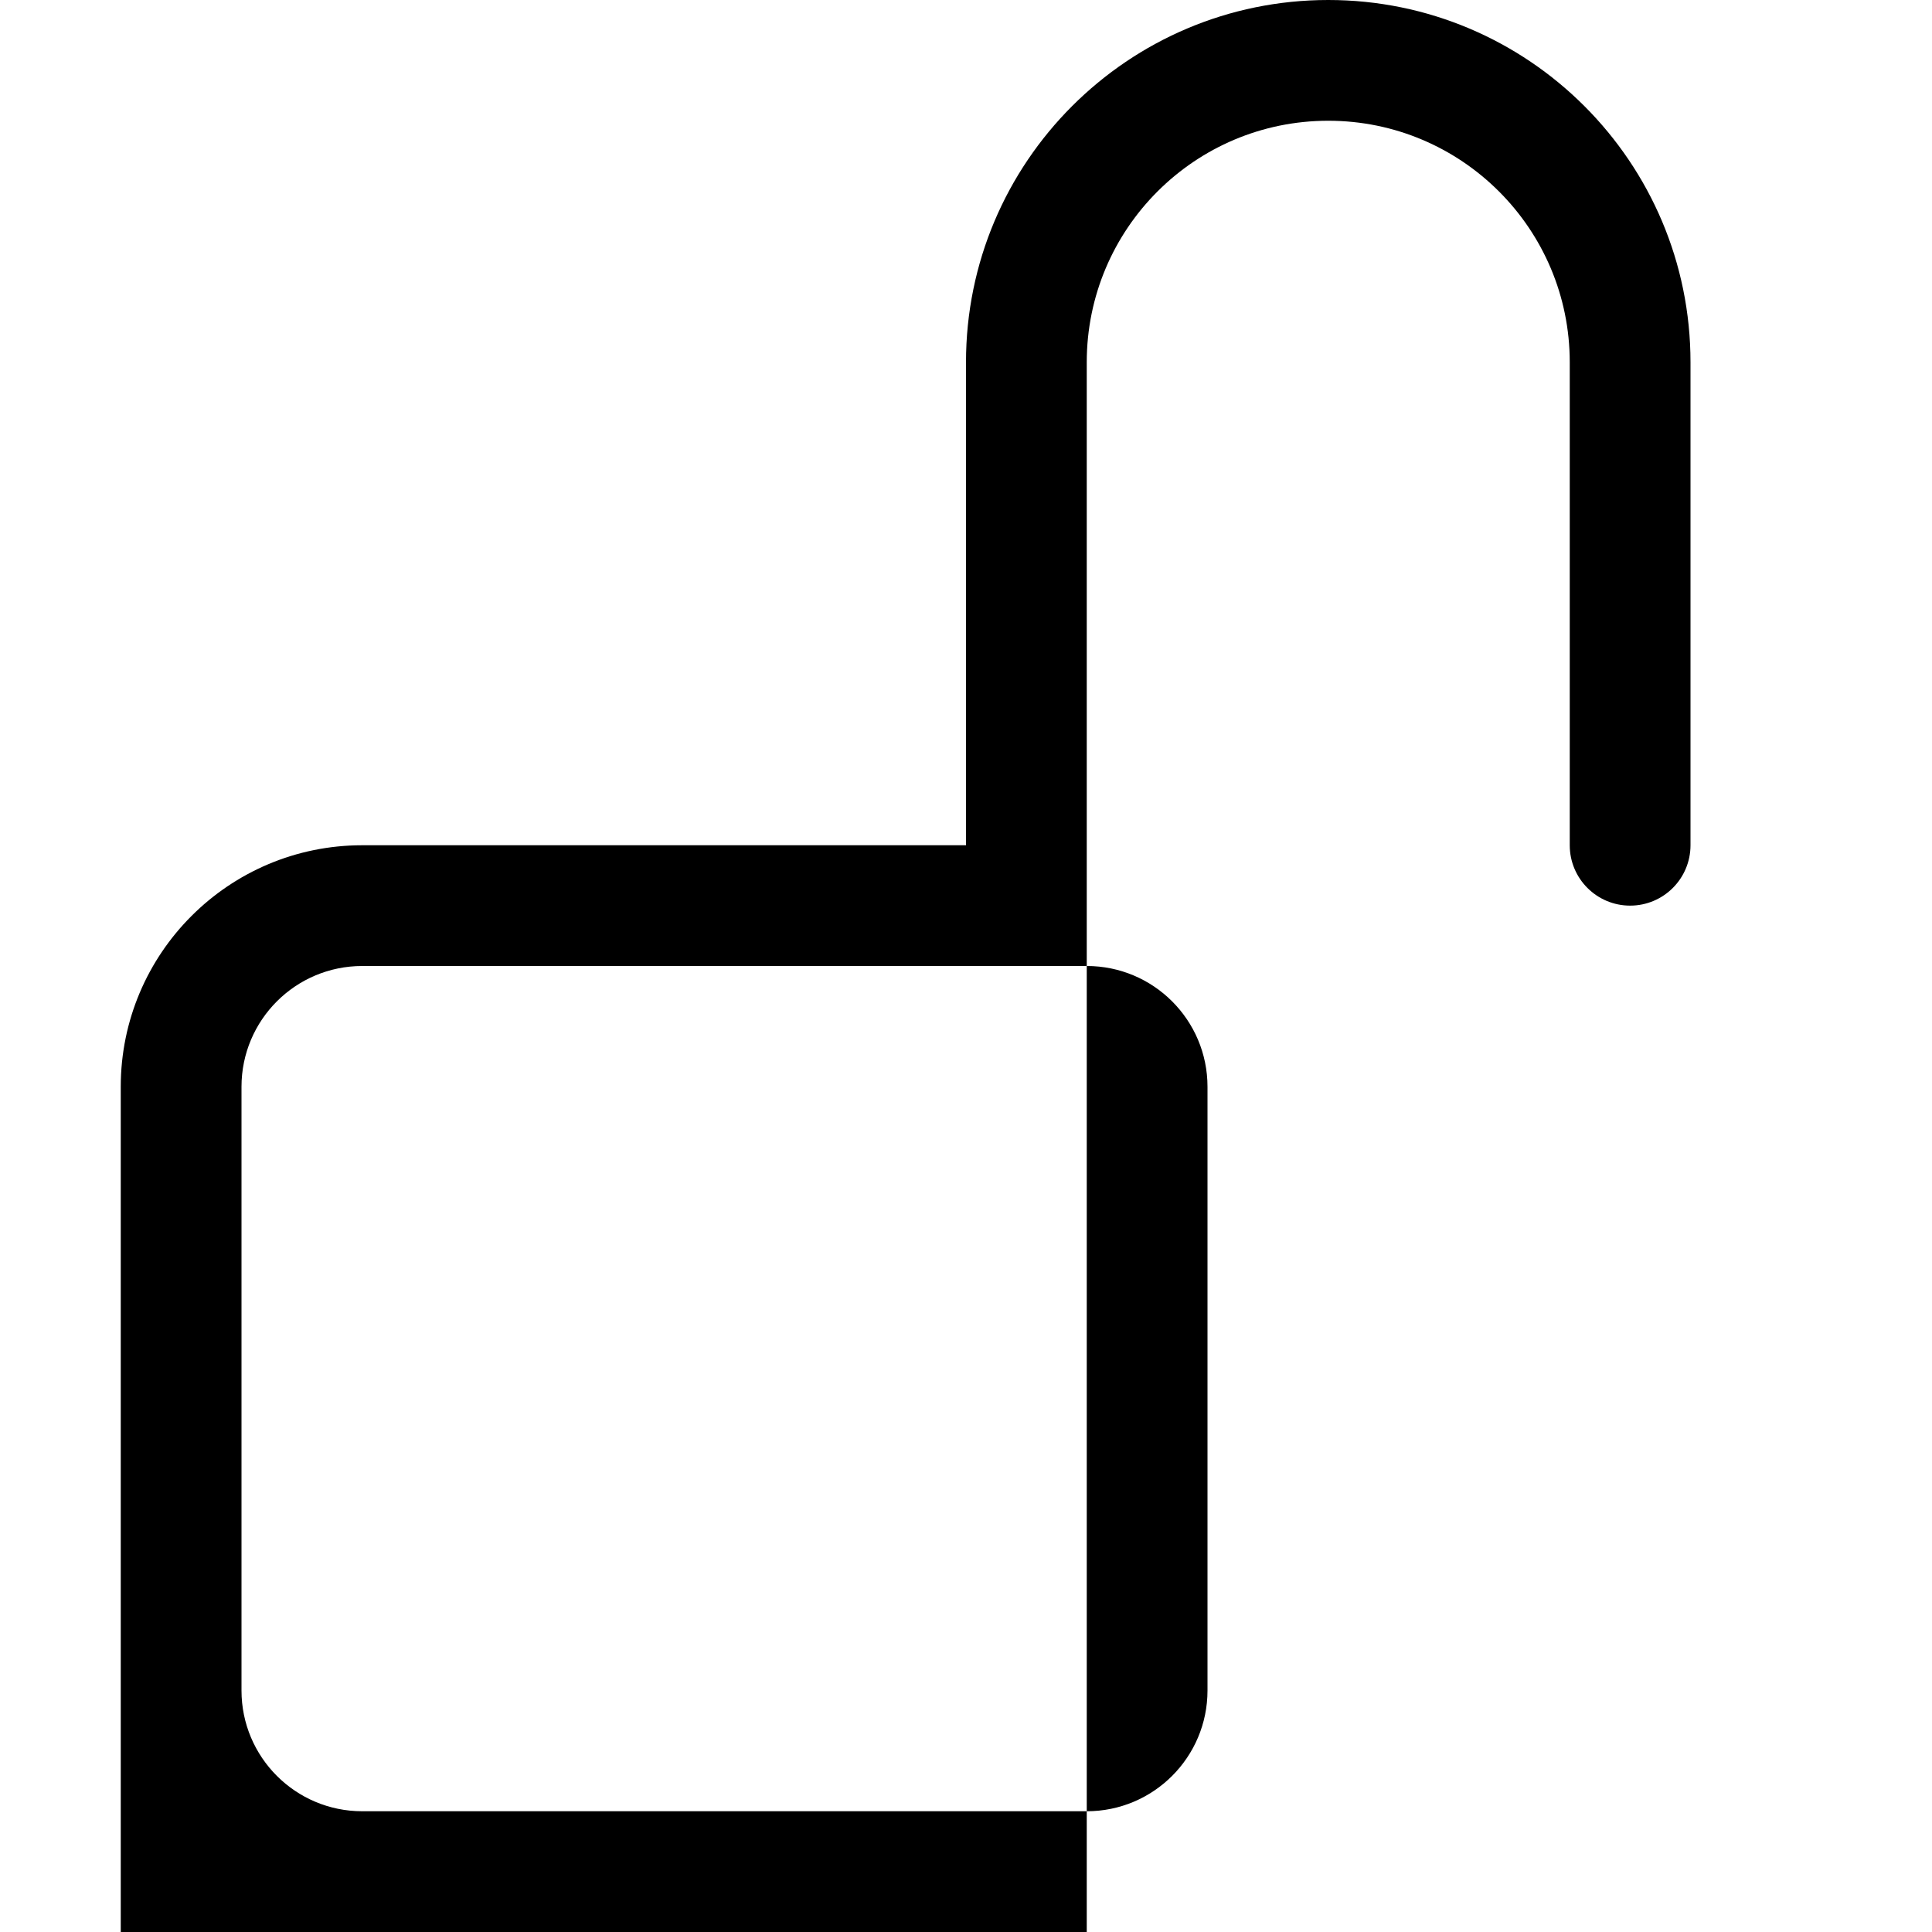
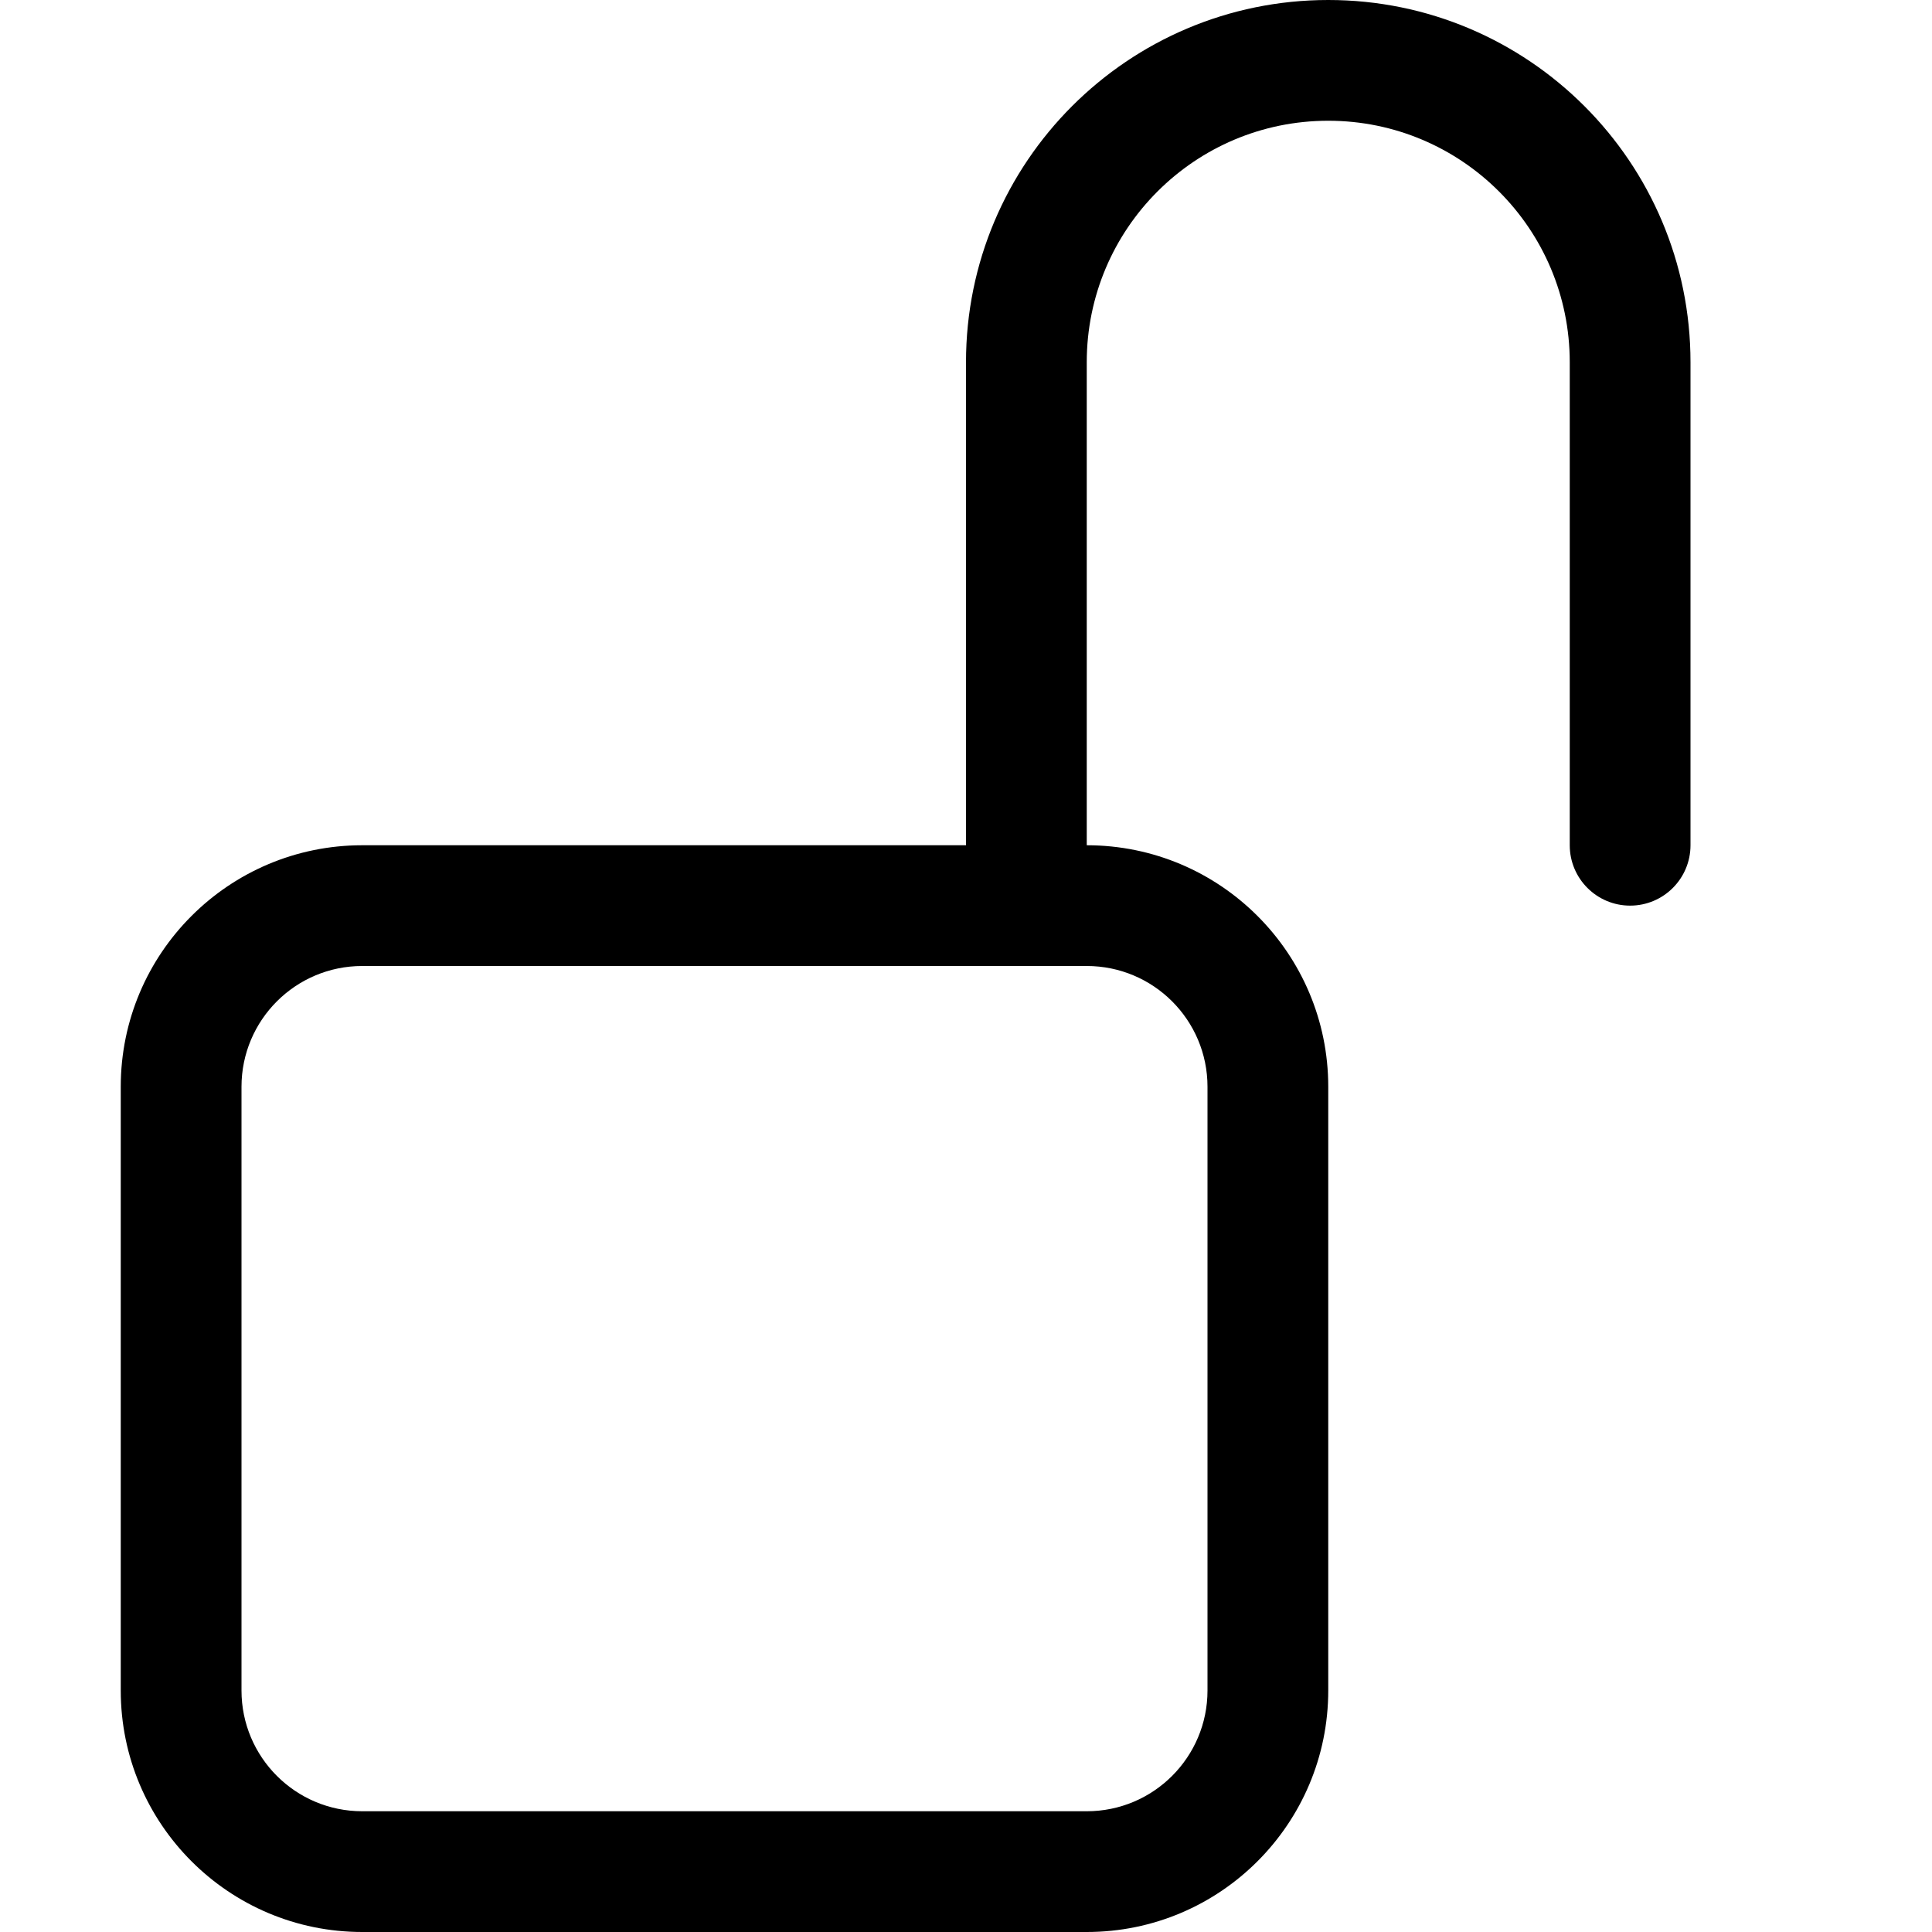
<svg xmlns="http://www.w3.org/2000/svg" width="16" height="16" fill="currentColor" class="bi bi-unlock" viewBox="0 0 16 16">
-   <path d="M11 1a2 2 0 0 0-2 2v4.2 0 0 1 2 2v5a2 2 0 0 1-2 2H3a2 2 0 0 1-2-2V9a2 2 0 0 1 2-2h5V3a3 3 0 0 1 6 0v4a.5.5 0 0 1-1 0V3a2 2 0 0 0-2-2zM3 8a1 1 0 0 0-1 1v5a1 1 0 0 0 1 1h6a1 1 0 0 0 1-1V9a1 1 0 0 0-1-1H3z" />
+   <path d="M11 1a2 2 0 0 0-2 2v4a2 2 0 0 1 2 2v5a2 2 0 0 1-2 2H3a2 2 0 0 1-2-2V9a2 2 0 0 1 2-2h5V3a3 3 0 0 1 6 0v4a.5.5 0 0 1-1 0V3a2 2 0 0 0-2-2zM3 8a1 1 0 0 0-1 1v5a1 1 0 0 0 1 1h6a1 1 0 0 0 1-1V9a1 1 0 0 0-1-1H3z" />
</svg>
